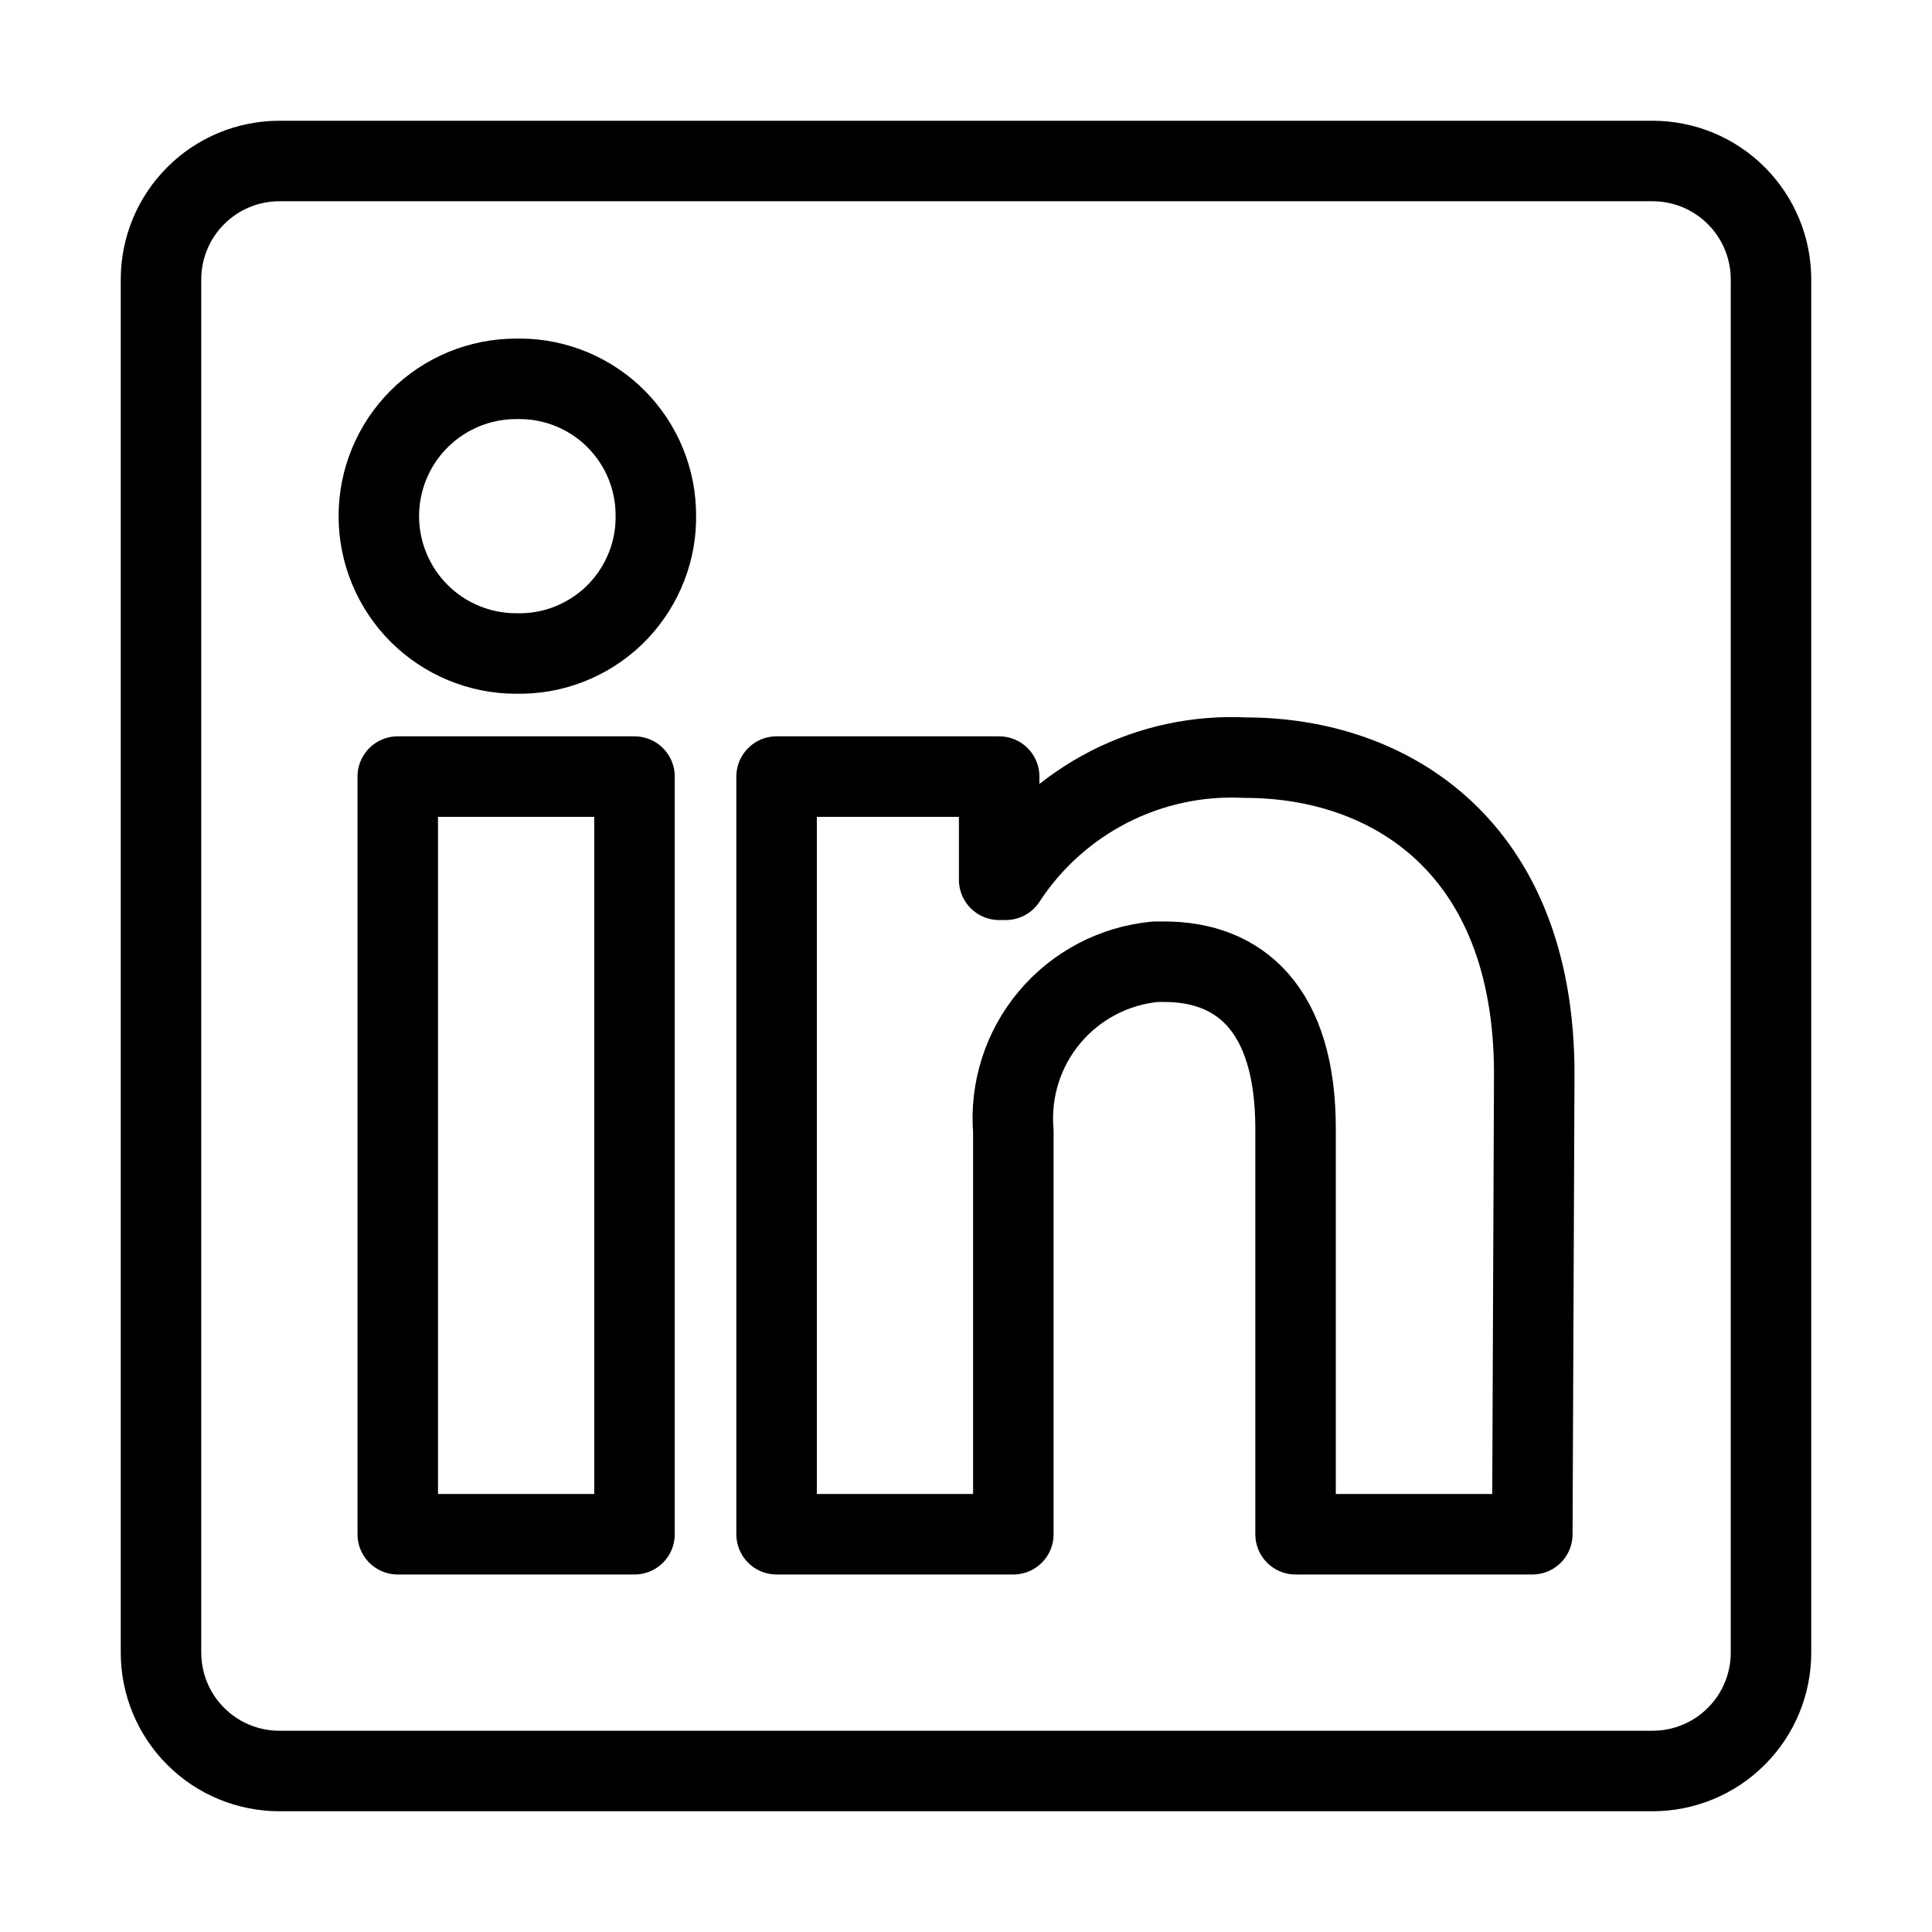
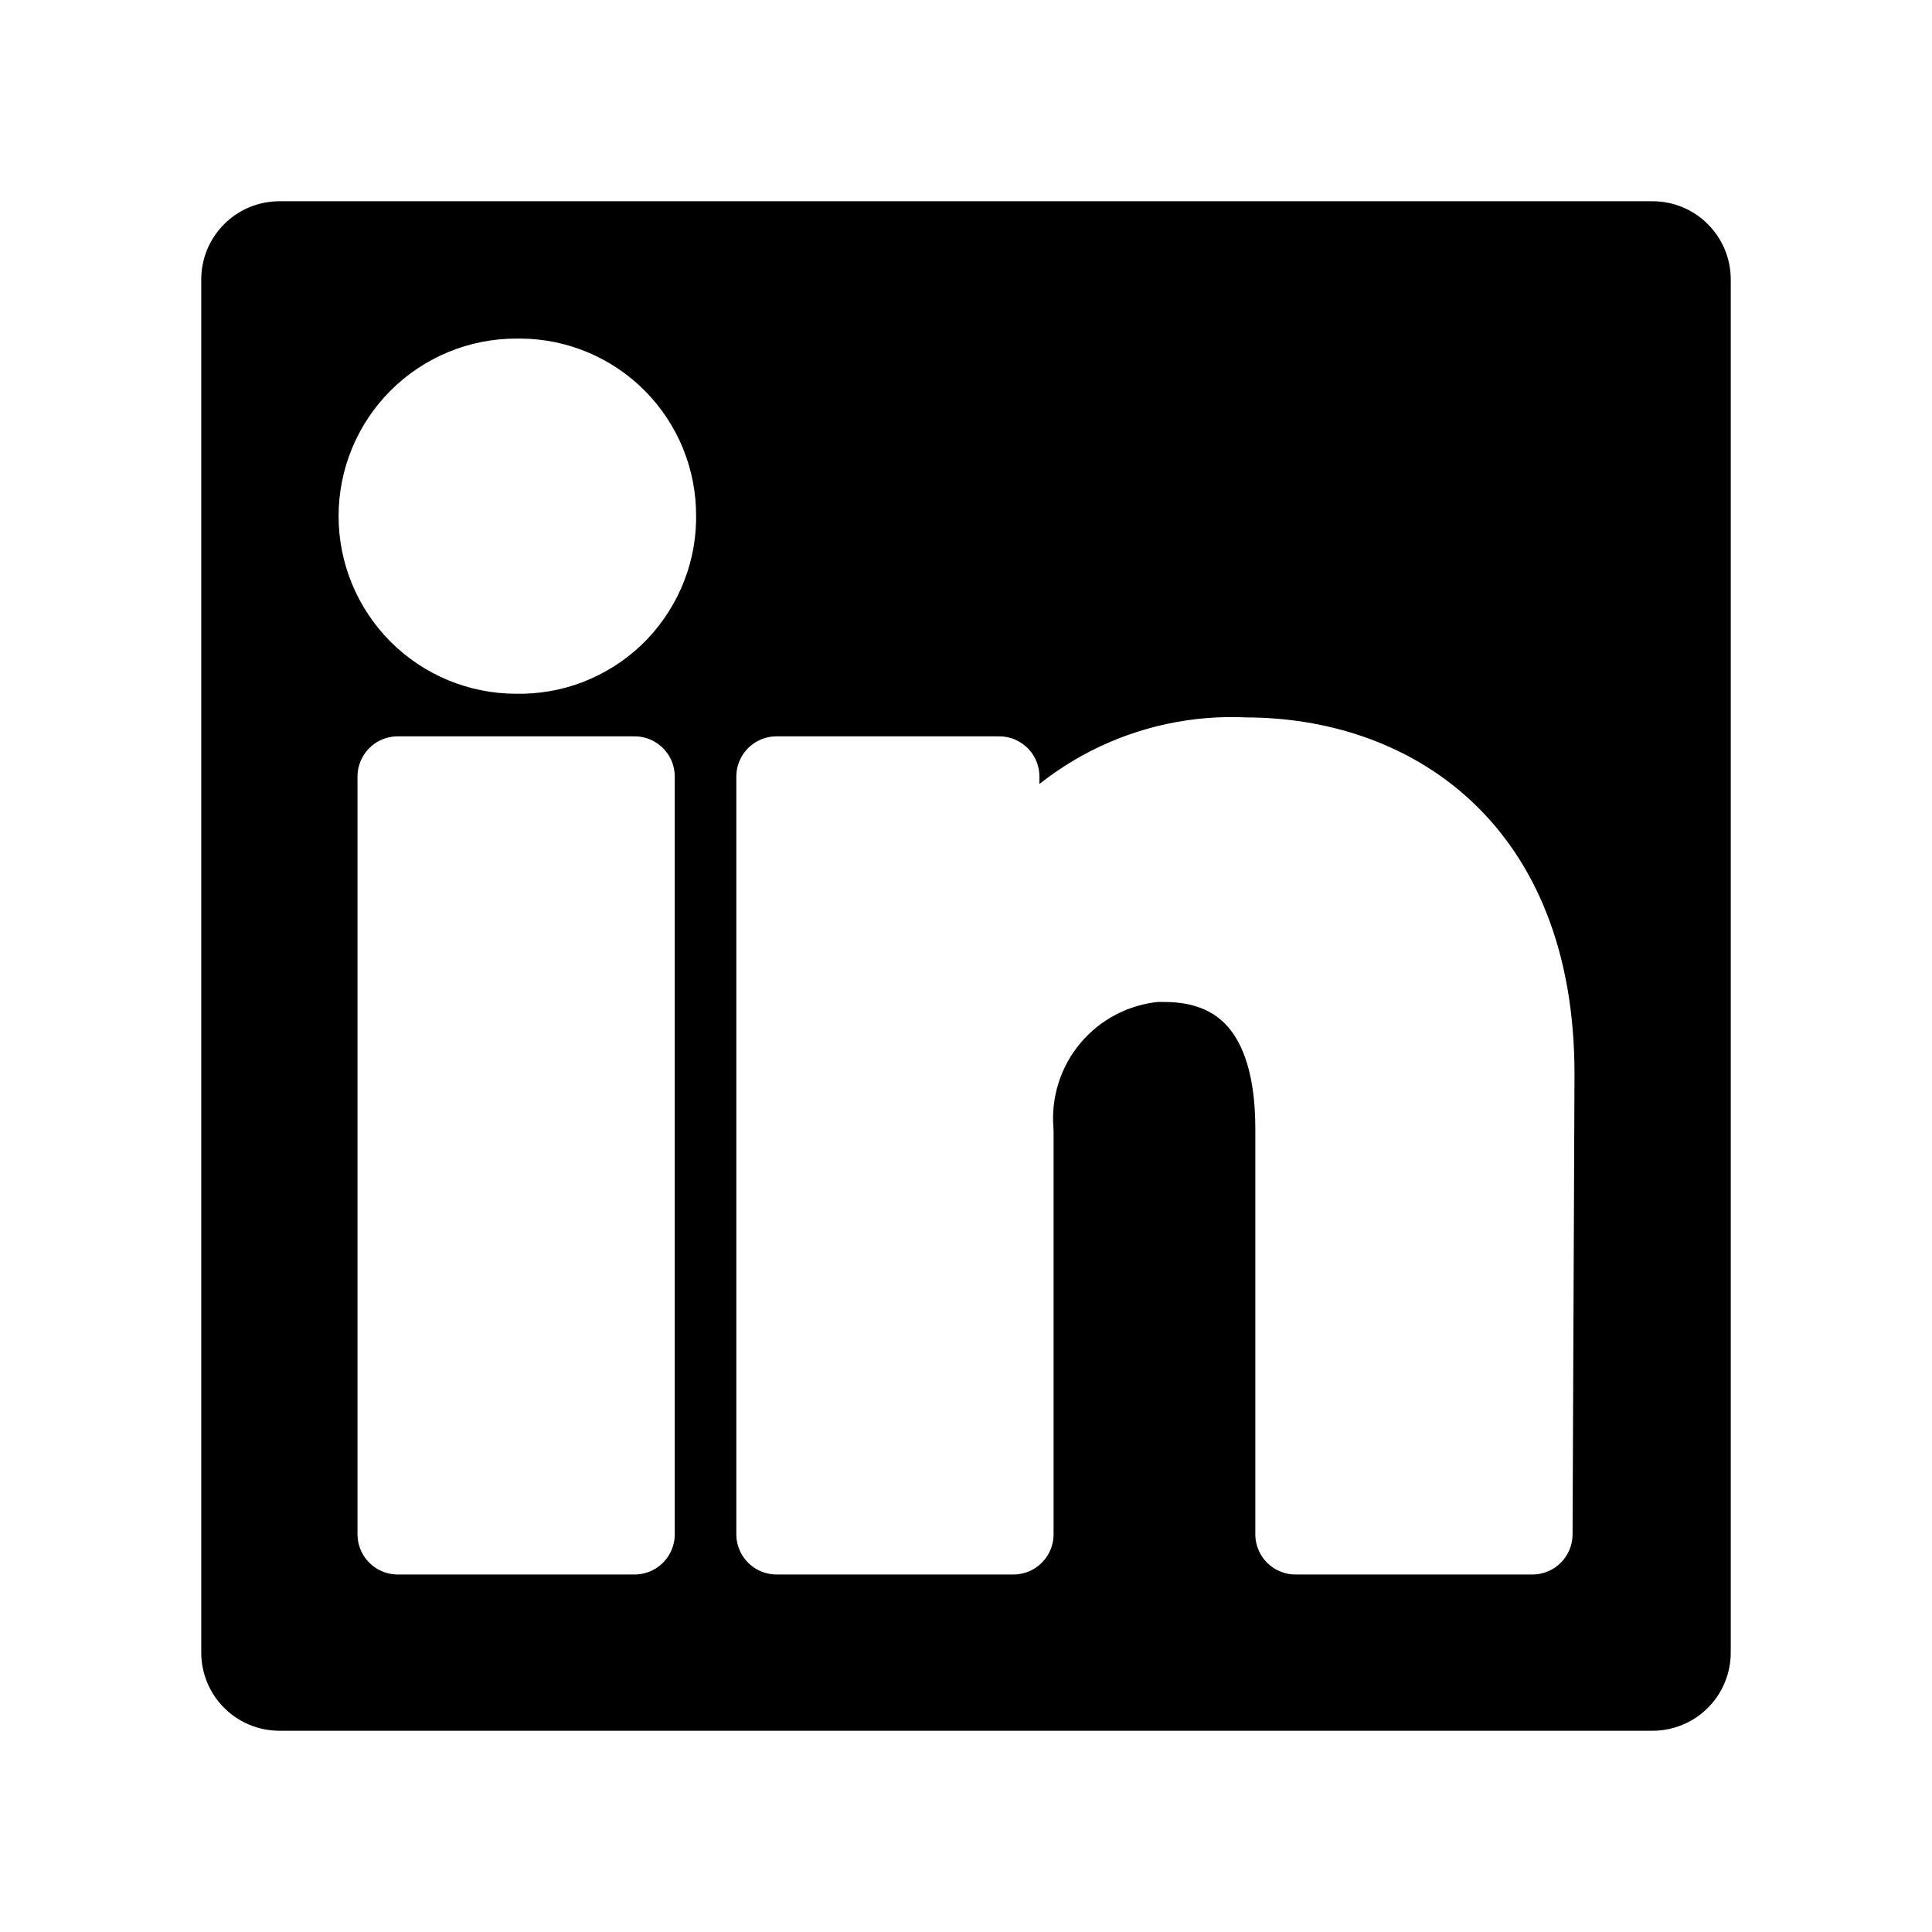
- <svg xmlns="http://www.w3.org/2000/svg" width="800px" height="800px" viewBox="0 0 24 24" fill="none">
-   <path d="M22 3.471V20.529C22 20.919 21.845 21.294 21.569 21.569C21.294 21.845 20.919 22 20.529 22H3.471C3.081 22 2.706 21.845 2.431 21.569C2.155 21.294 2 20.919 2 20.529V3.471C2 3.081 2.155 2.707 2.431 2.431C2.706 2.155 3.081 2 3.471 2H20.529C20.919 2 21.294 2.155 21.569 2.431C21.845 2.707 22 3.081 22 3.471V3.471ZM7.882 9.647H4.941V19.059H7.882V9.647ZM8.147 6.412C8.149 6.189 8.106 5.969 8.023 5.763C7.939 5.556 7.815 5.369 7.659 5.21C7.503 5.052 7.317 4.926 7.112 4.839C6.907 4.753 6.687 4.707 6.465 4.706H6.412C5.959 4.706 5.525 4.886 5.205 5.206C4.886 5.525 4.706 5.959 4.706 6.412C4.706 6.864 4.886 7.298 5.205 7.618C5.525 7.938 5.959 8.118 6.412 8.118V8.118C6.634 8.123 6.856 8.085 7.063 8.005C7.271 7.924 7.461 7.804 7.622 7.651C7.783 7.497 7.912 7.313 8.002 7.11C8.093 6.906 8.142 6.687 8.147 6.465V6.412ZM19.059 13.341C19.059 10.512 17.259 9.412 15.471 9.412C14.885 9.382 14.302 9.507 13.78 9.773C13.258 10.04 12.814 10.438 12.494 10.929H12.412V9.647H9.647V19.059H12.588V14.053C12.546 13.54 12.707 13.031 13.038 12.637C13.368 12.243 13.841 11.995 14.353 11.947H14.465C15.4 11.947 16.094 12.535 16.094 14.018V19.059H19.035L19.059 13.341Z" stroke="#000000" stroke-linejoin="round" />
+ <svg xmlns="http://www.w3.org/2000/svg" width="800px" height="800px" viewBox="0 0 24 24" fill="black">
+   <a href="https://www.linkedin.com/in/tim-angevare-460471165/">
+     <path d="M22 3.471V20.529C22 20.919 21.845 21.294 21.569 21.569C21.294 21.845 20.919 22 20.529 22H3.471C3.081 22 2.706 21.845 2.431 21.569C2.155 21.294 2 20.919 2 20.529V3.471C2 3.081 2.155 2.707 2.431 2.431C2.706 2.155 3.081 2 3.471 2H20.529C20.919 2 21.294 2.155 21.569 2.431C21.845 2.707 22 3.081 22 3.471V3.471ZM7.882 9.647H4.941V19.059H7.882V9.647ZM8.147 6.412C8.149 6.189 8.106 5.969 8.023 5.763C7.939 5.556 7.815 5.369 7.659 5.21C7.503 5.052 7.317 4.926 7.112 4.839C6.907 4.753 6.687 4.707 6.465 4.706H6.412C5.959 4.706 5.525 4.886 5.205 5.206C4.886 5.525 4.706 5.959 4.706 6.412C4.706 6.864 4.886 7.298 5.205 7.618C5.525 7.938 5.959 8.118 6.412 8.118V8.118C6.634 8.123 6.856 8.085 7.063 8.005C7.271 7.924 7.461 7.804 7.622 7.651C7.783 7.497 7.912 7.313 8.002 7.11C8.093 6.906 8.142 6.687 8.147 6.465V6.412ZM19.059 13.341C19.059 10.512 17.259 9.412 15.471 9.412C14.885 9.382 14.302 9.507 13.78 9.773C13.258 10.04 12.814 10.438 12.494 10.929H12.412V9.647H9.647V19.059H12.588V14.053C12.546 13.54 12.707 13.031 13.038 12.637C13.368 12.243 13.841 11.995 14.353 11.947H14.465C15.4 11.947 16.094 12.535 16.094 14.018V19.059H19.035L19.059 13.341Z" stroke="#ffff" stroke-linejoin="round" />
+   </a>
</svg>
